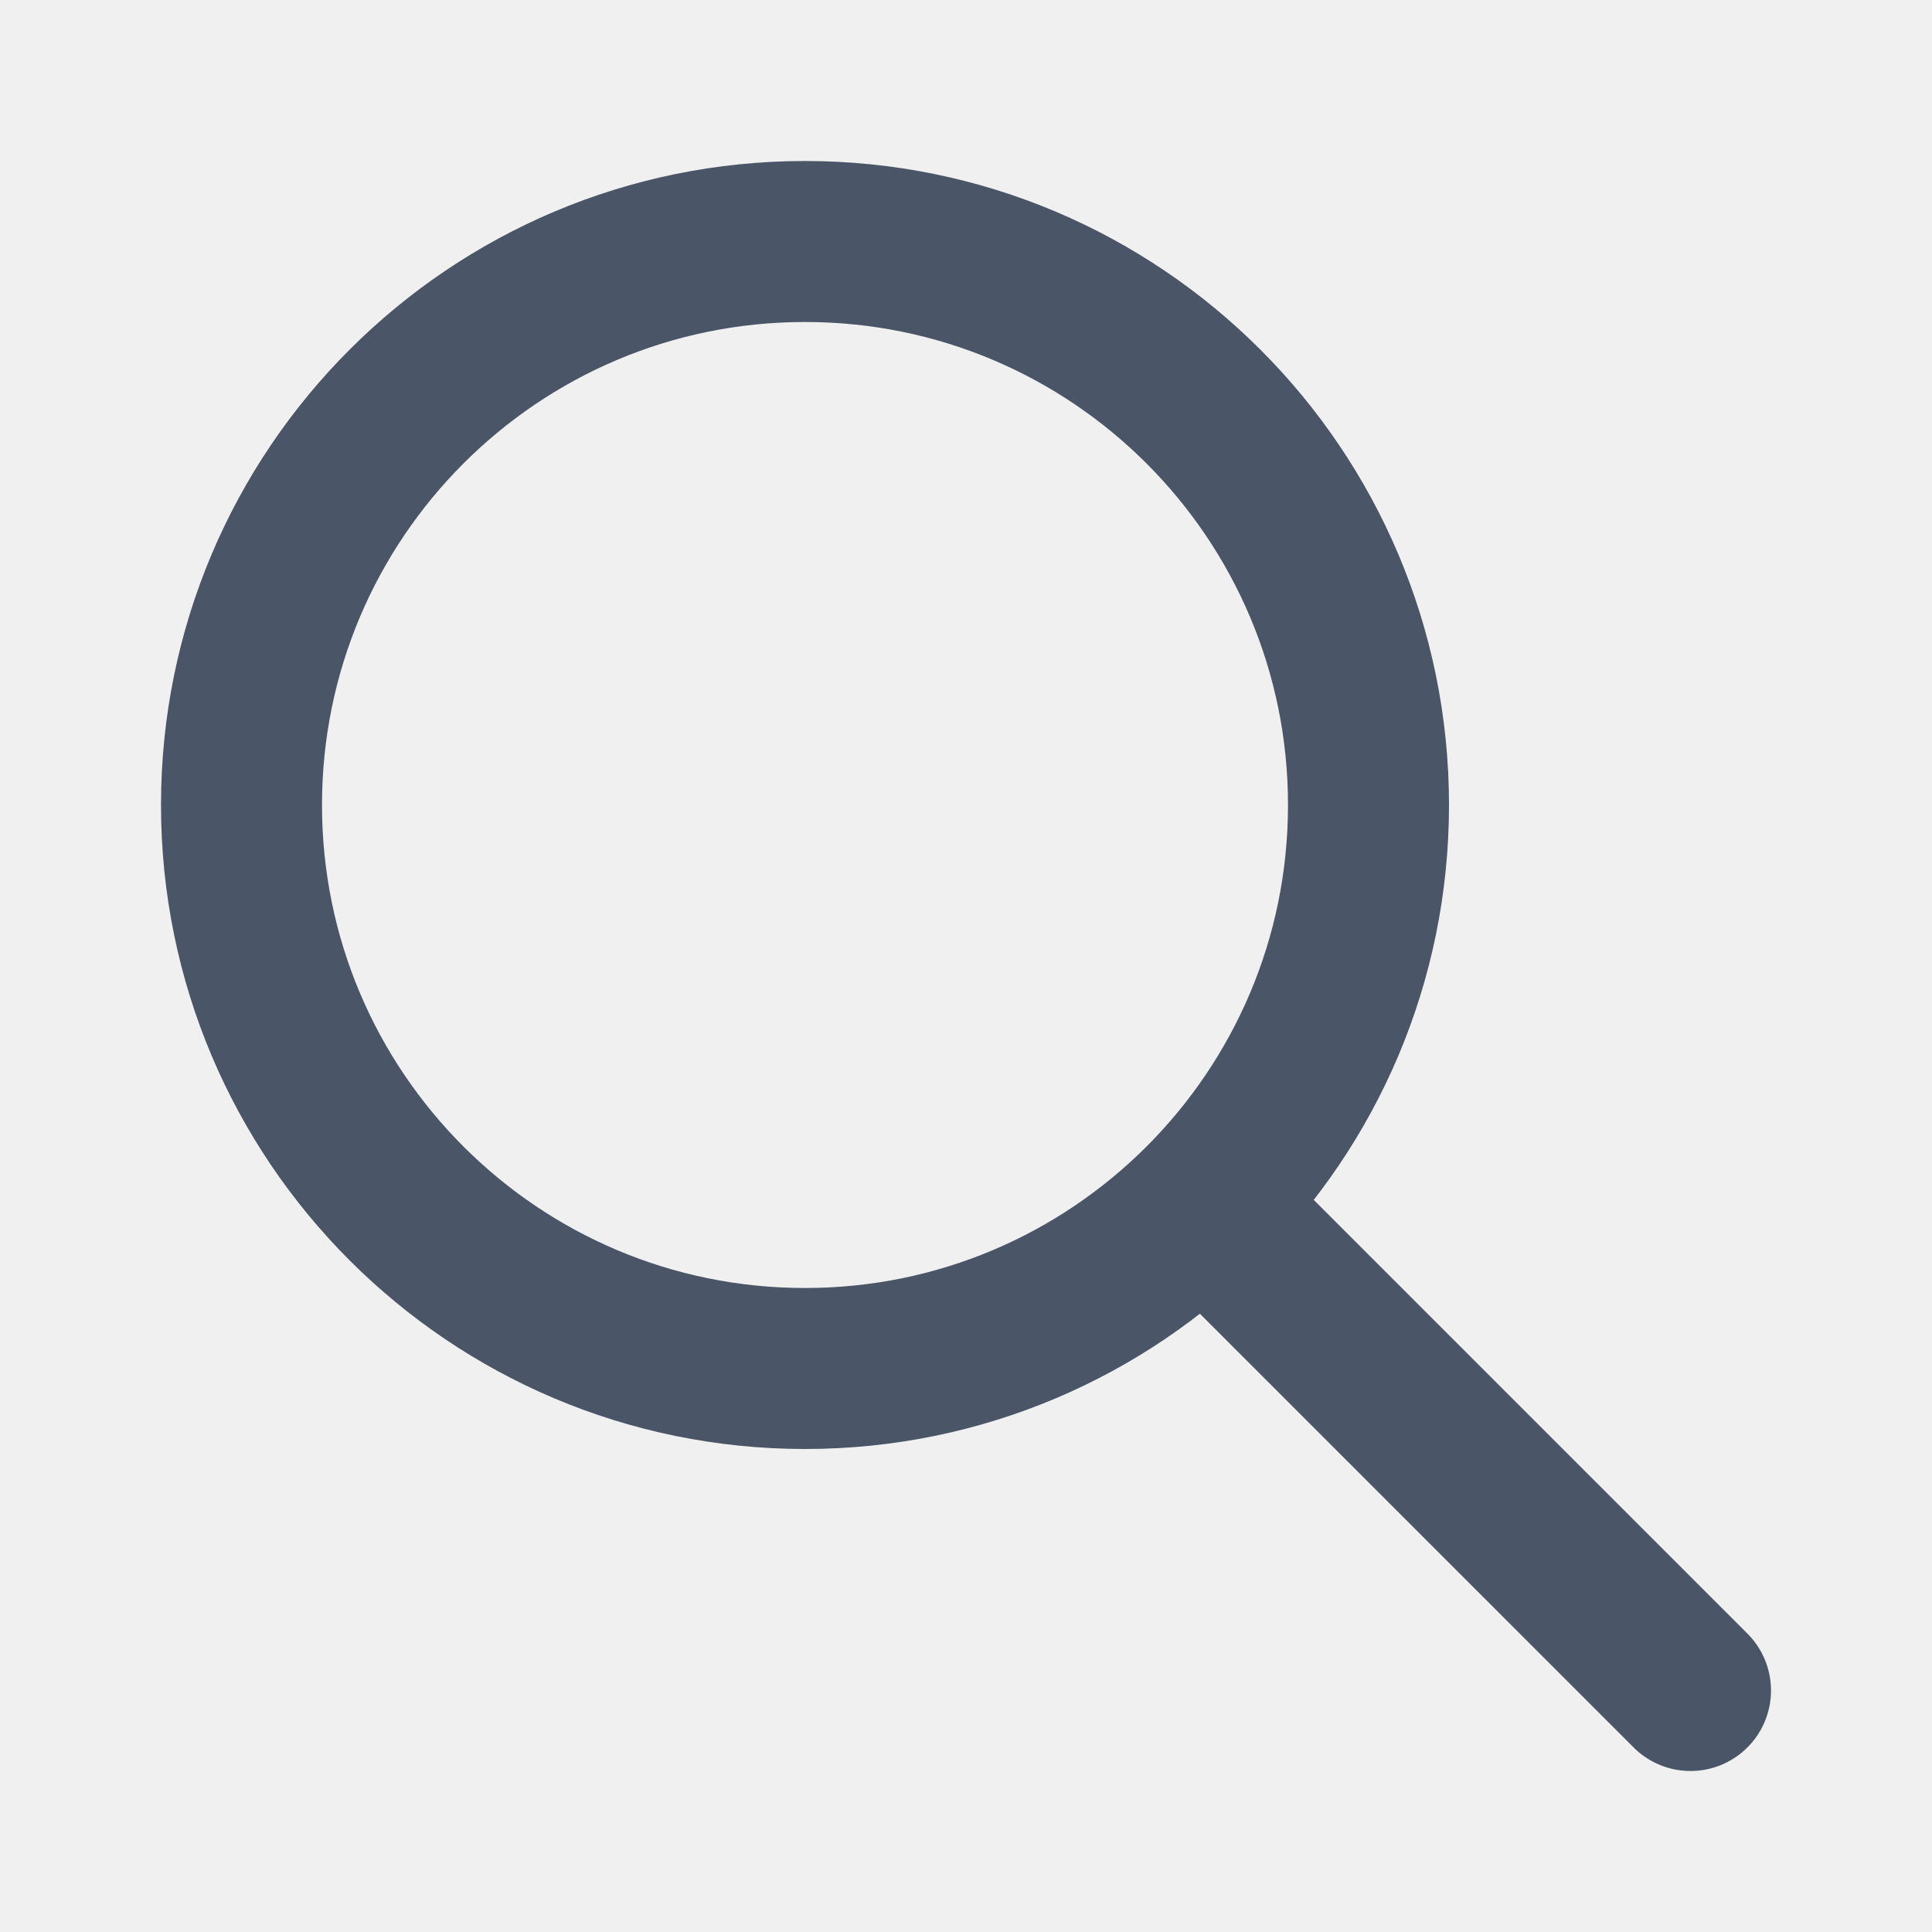
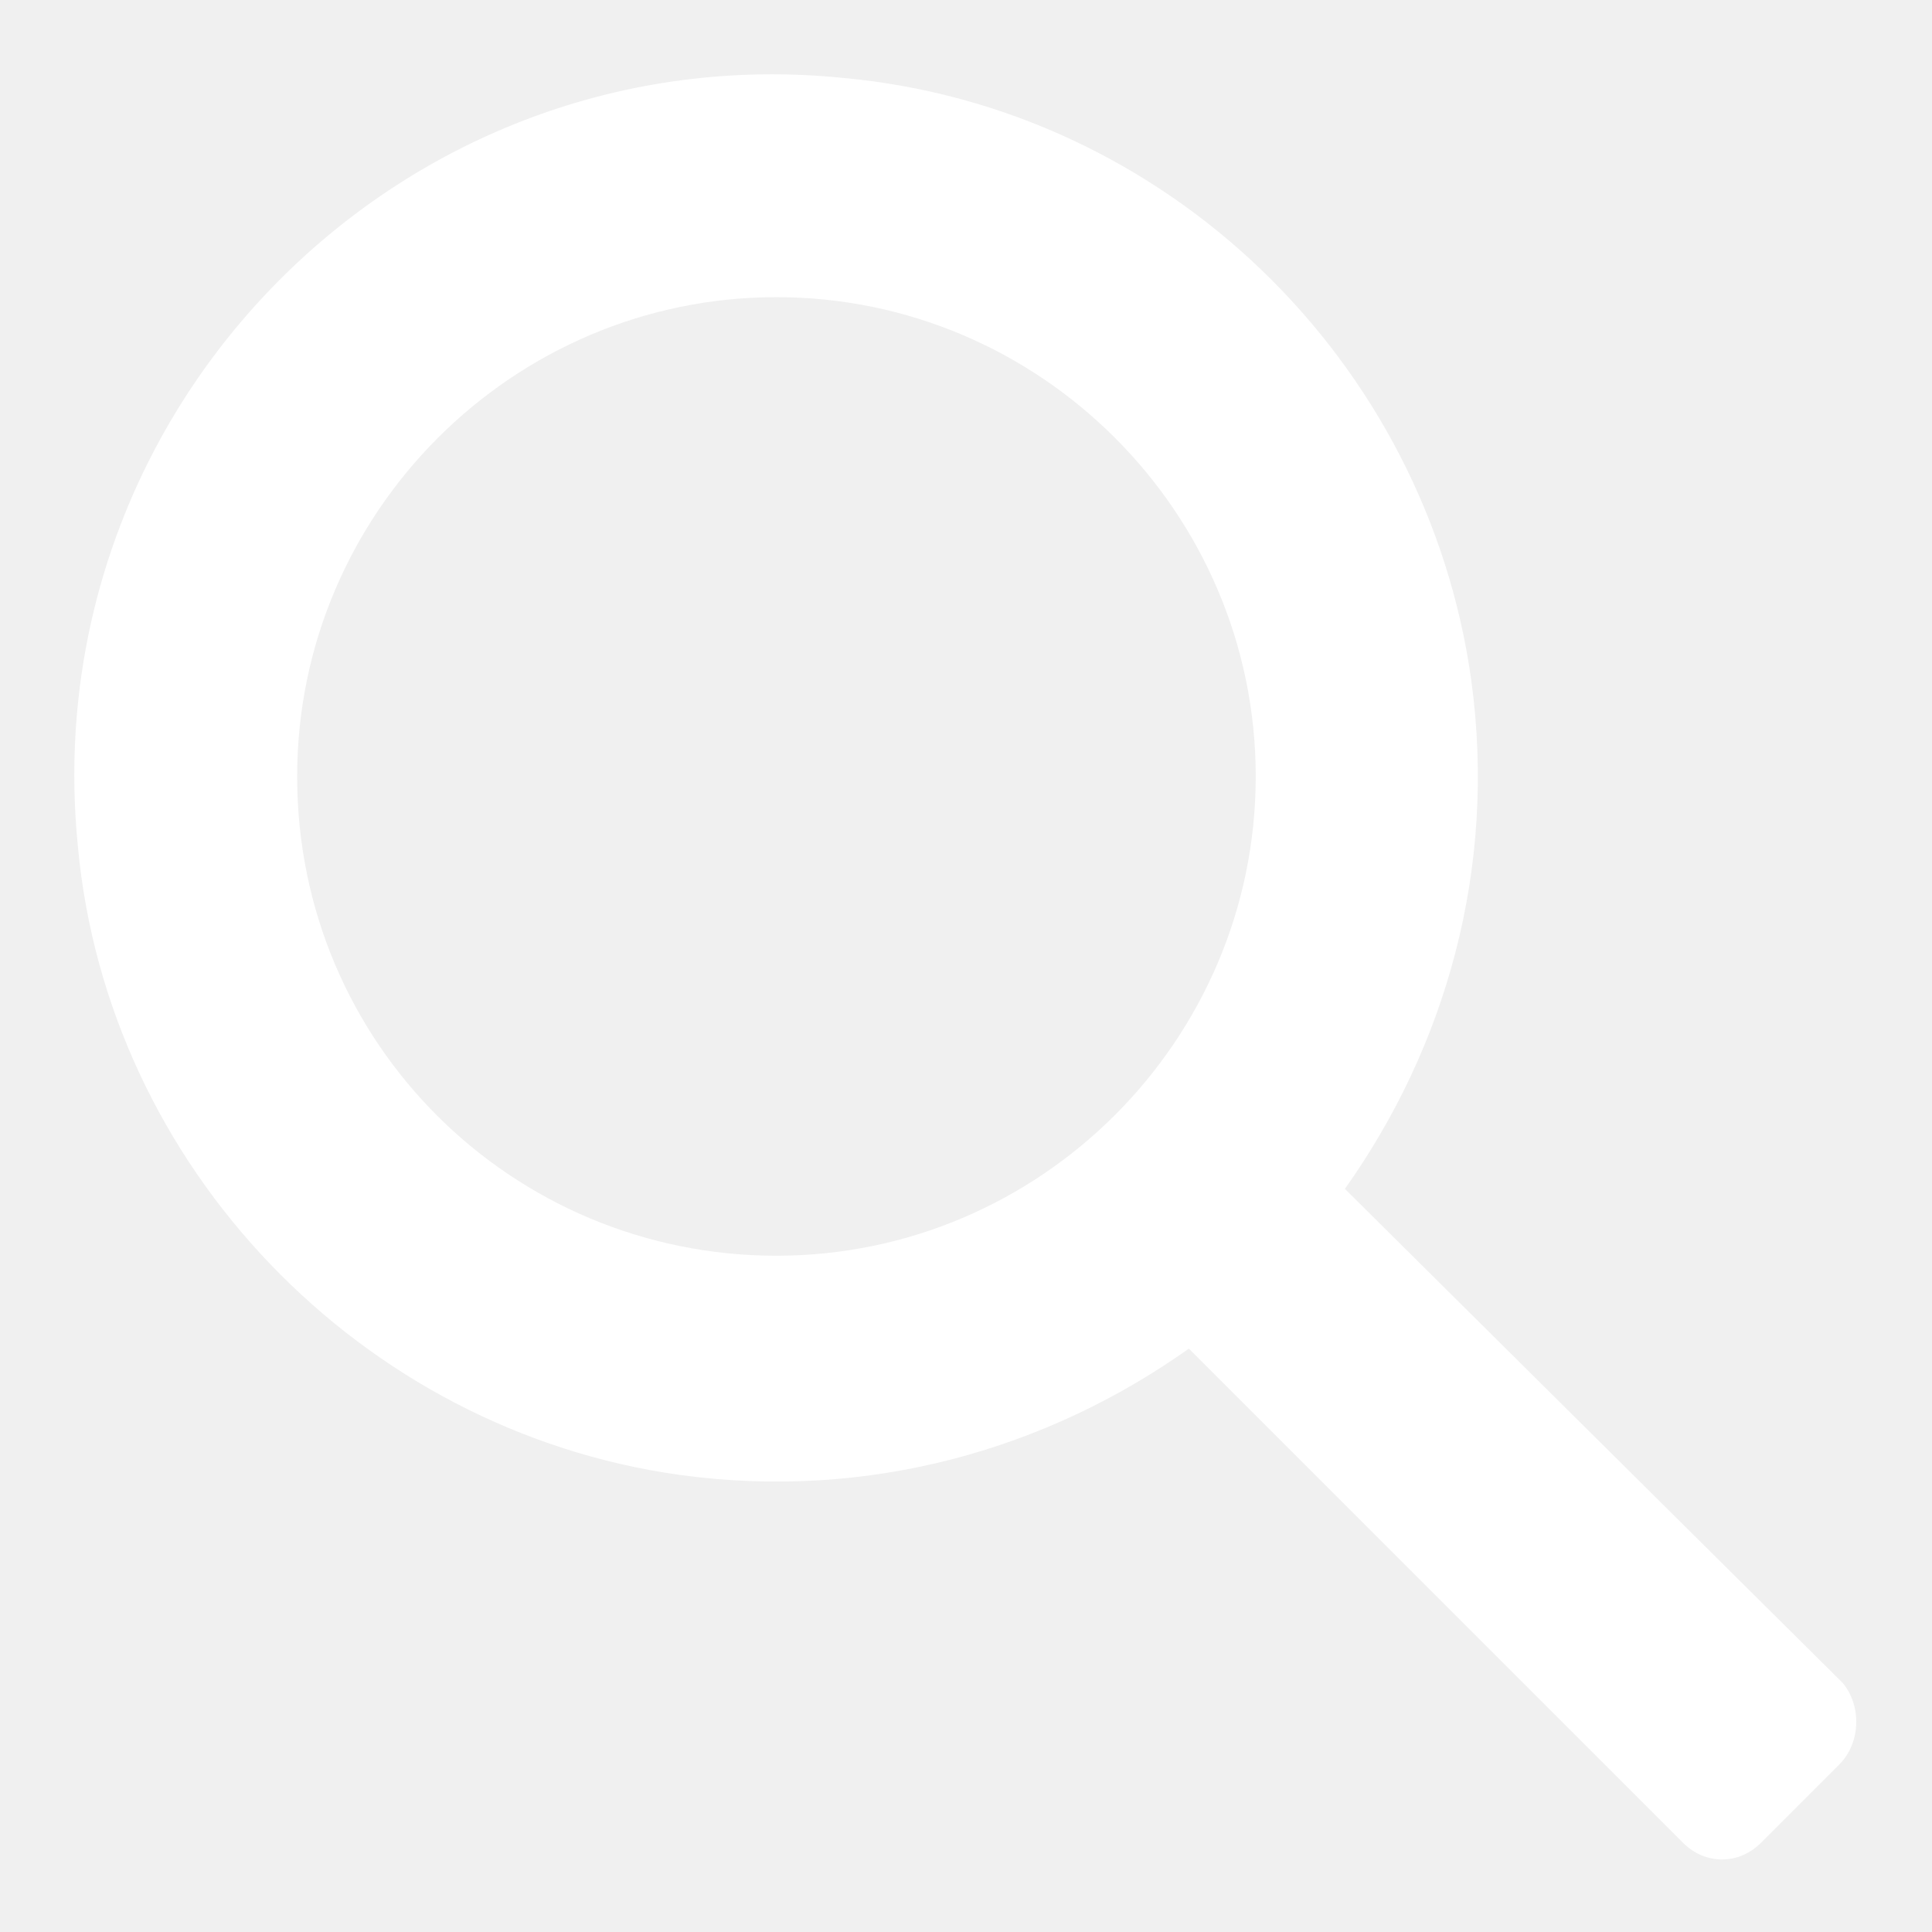
- <svg xmlns="http://www.w3.org/2000/svg" width="24" height="24" viewBox="0 0 24 24" fill="none">
-   <path d="M21 21L15 15M17 10C17 13.866 13.866 17 10 17C6.134 17 3 13.866 3 10C3 6.134 6.134 3 10 3C13.866 3 17 6.134 17 10Z" stroke="#4A5568" stroke-width="2" stroke-linecap="round" stroke-linejoin="round" />
+ <svg xmlns="http://www.w3.org/2000/svg" width="52px" height="52px" viewBox="0 0 52 52" version="1.1">
+   <defs />
+   <g id="Page-1" stroke="none" stroke-width="1" fill="none" fill-rule="evenodd">
+     <g id="search">
+       <rect id="Rectangle" opacity="0" x="0" y="0" width="52" height="52" />
+       <path d="M49.598,45.298 L36.198,31.998 C38.898,28.198 40.298,23.398 39.598,18.298 C38.398,9.698 31.398,2.898 22.698,2.098 C10.898,0.898 0.898,10.898 2.098,22.798 C2.898,31.398 9.698,38.498 18.298,39.698 C23.398,40.398 28.198,38.998 31.998,36.298 L45.298,49.598 C45.898,50.198 46.798,50.198 47.398,49.598 L49.498,47.498 C50.098,46.898 50.098,45.898 49.598,45.298 L49.598,45.298 Z M7.998,20.898 C7.998,13.798 13.798,7.998 20.898,7.998 C27.998,7.998 33.798,13.798 33.798,20.898 C33.798,27.998 27.998,33.798 20.898,33.798 C13.798,33.798 7.998,28.098 7.998,20.898 L7.998,20.898 Z" id="Shape" fill="#FFFFFF" />
+     </g>
+   </g>
</svg>
